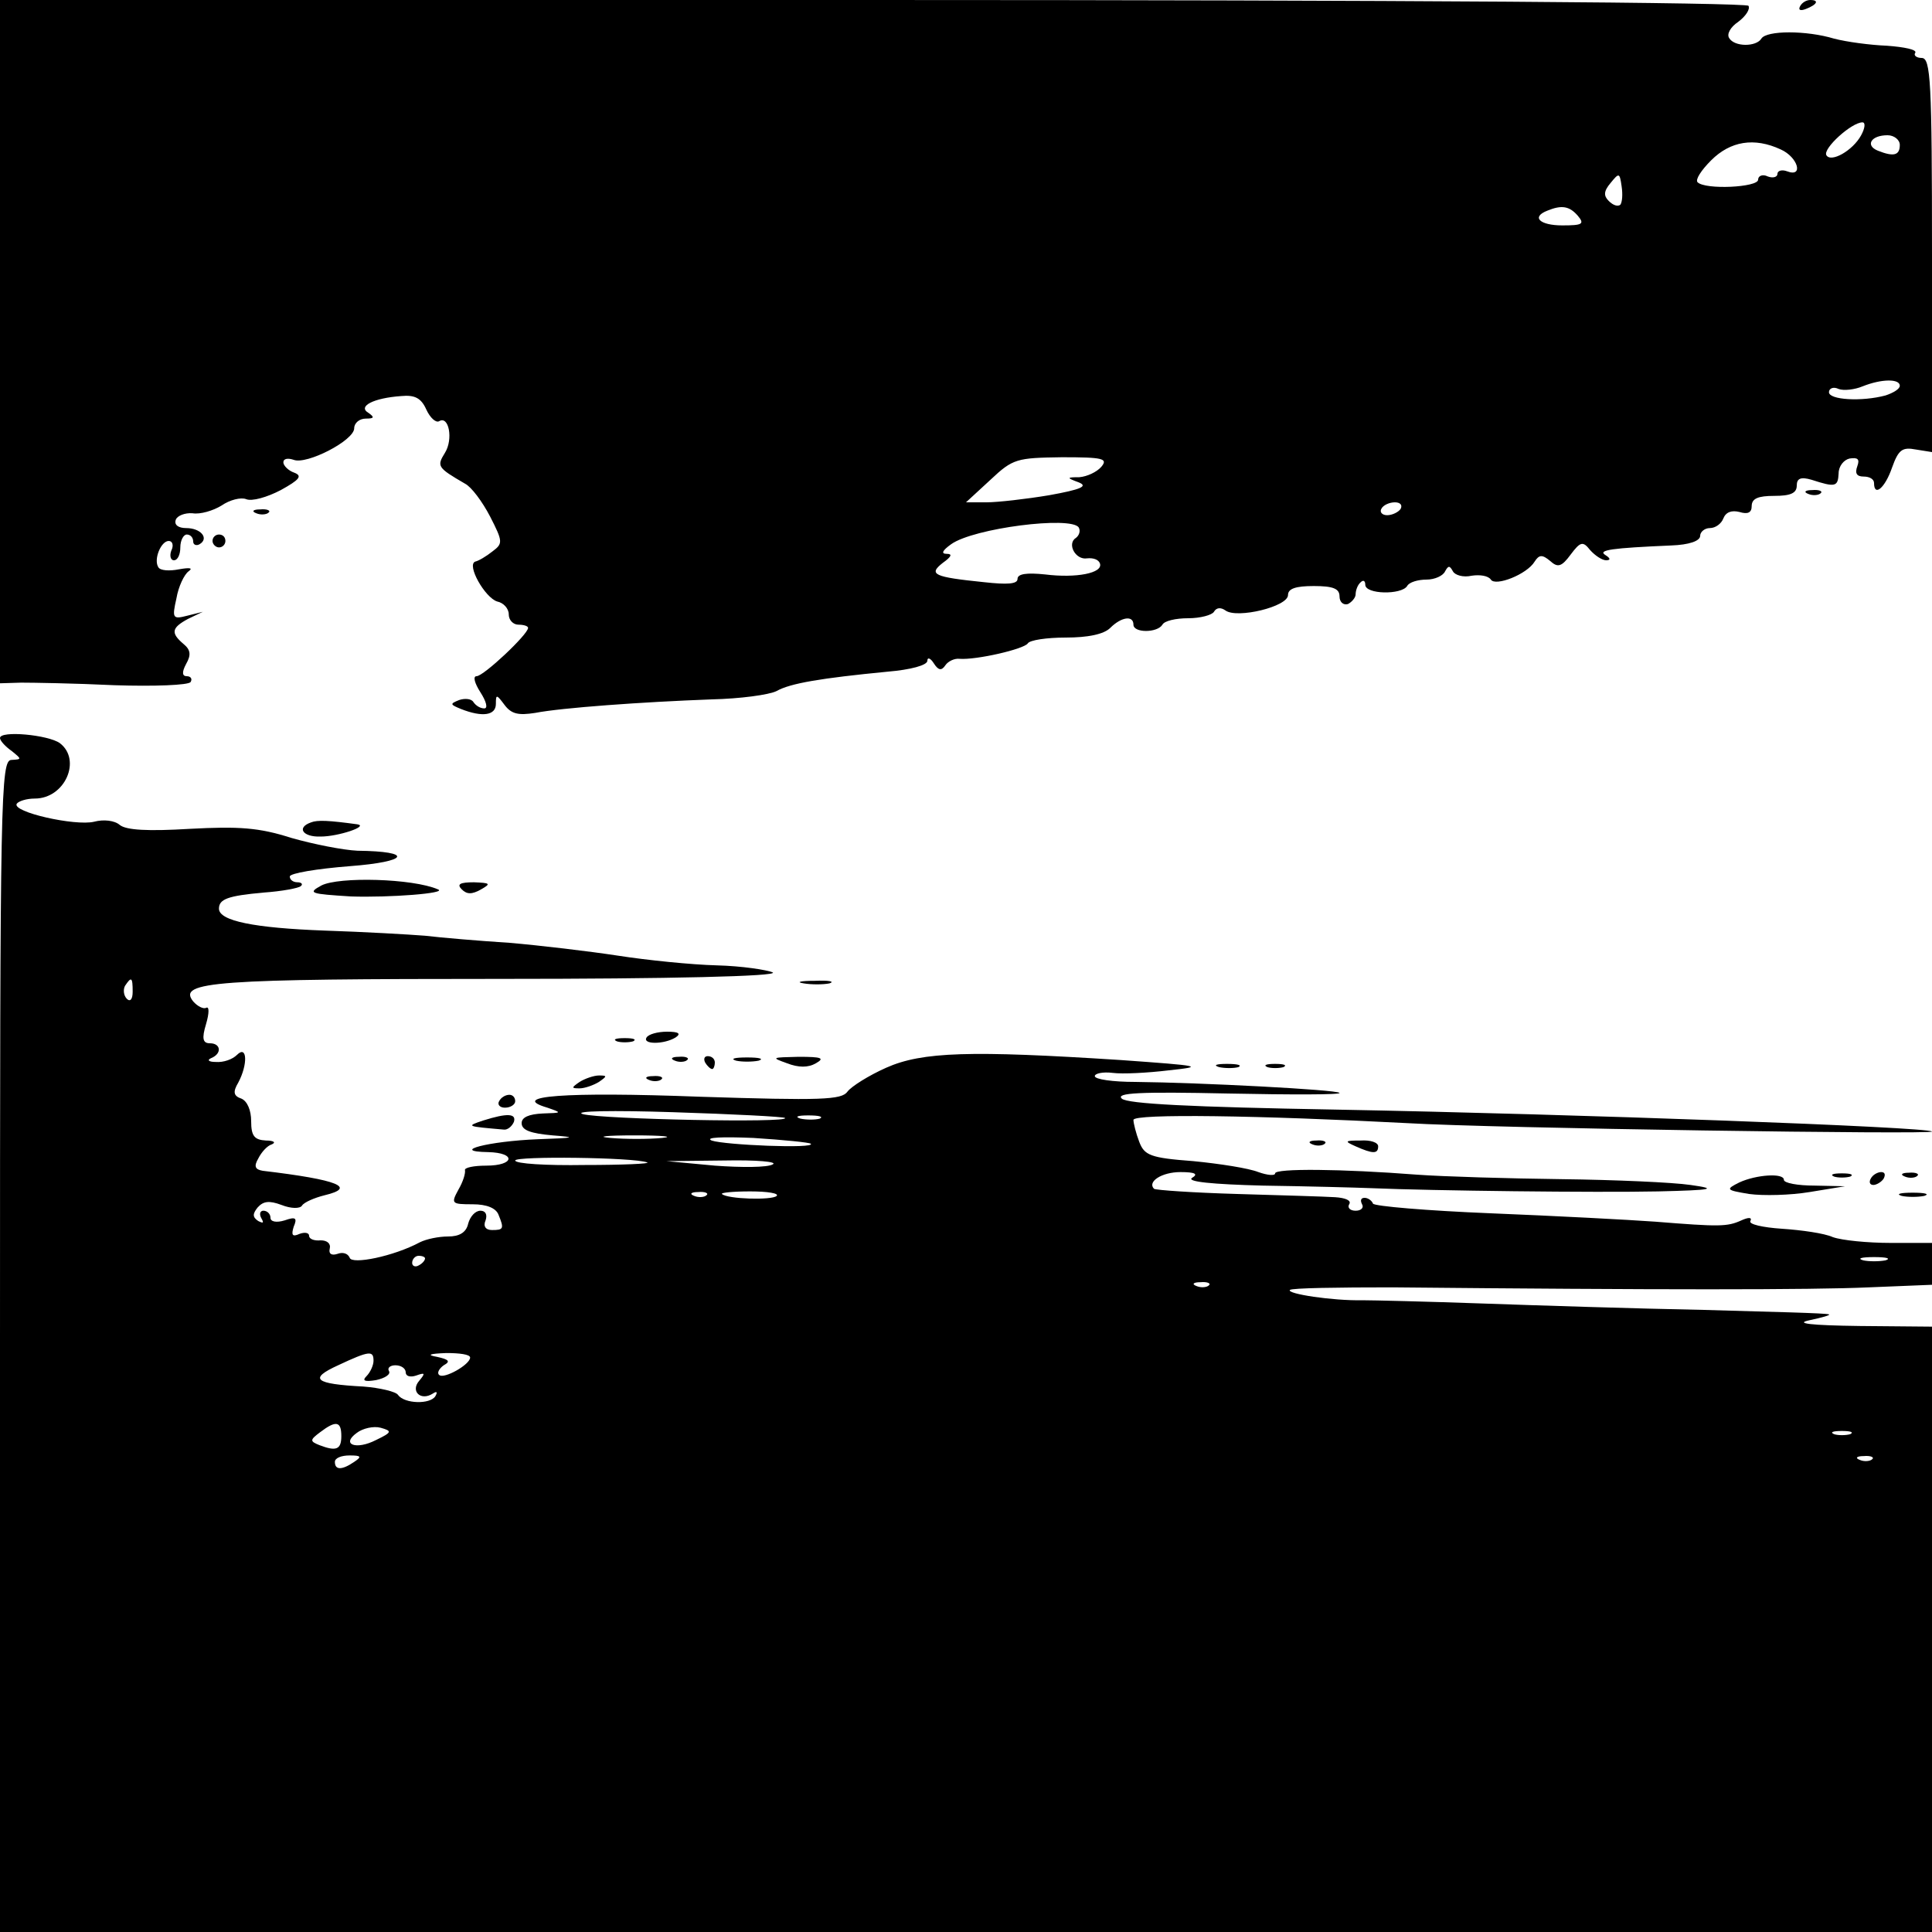
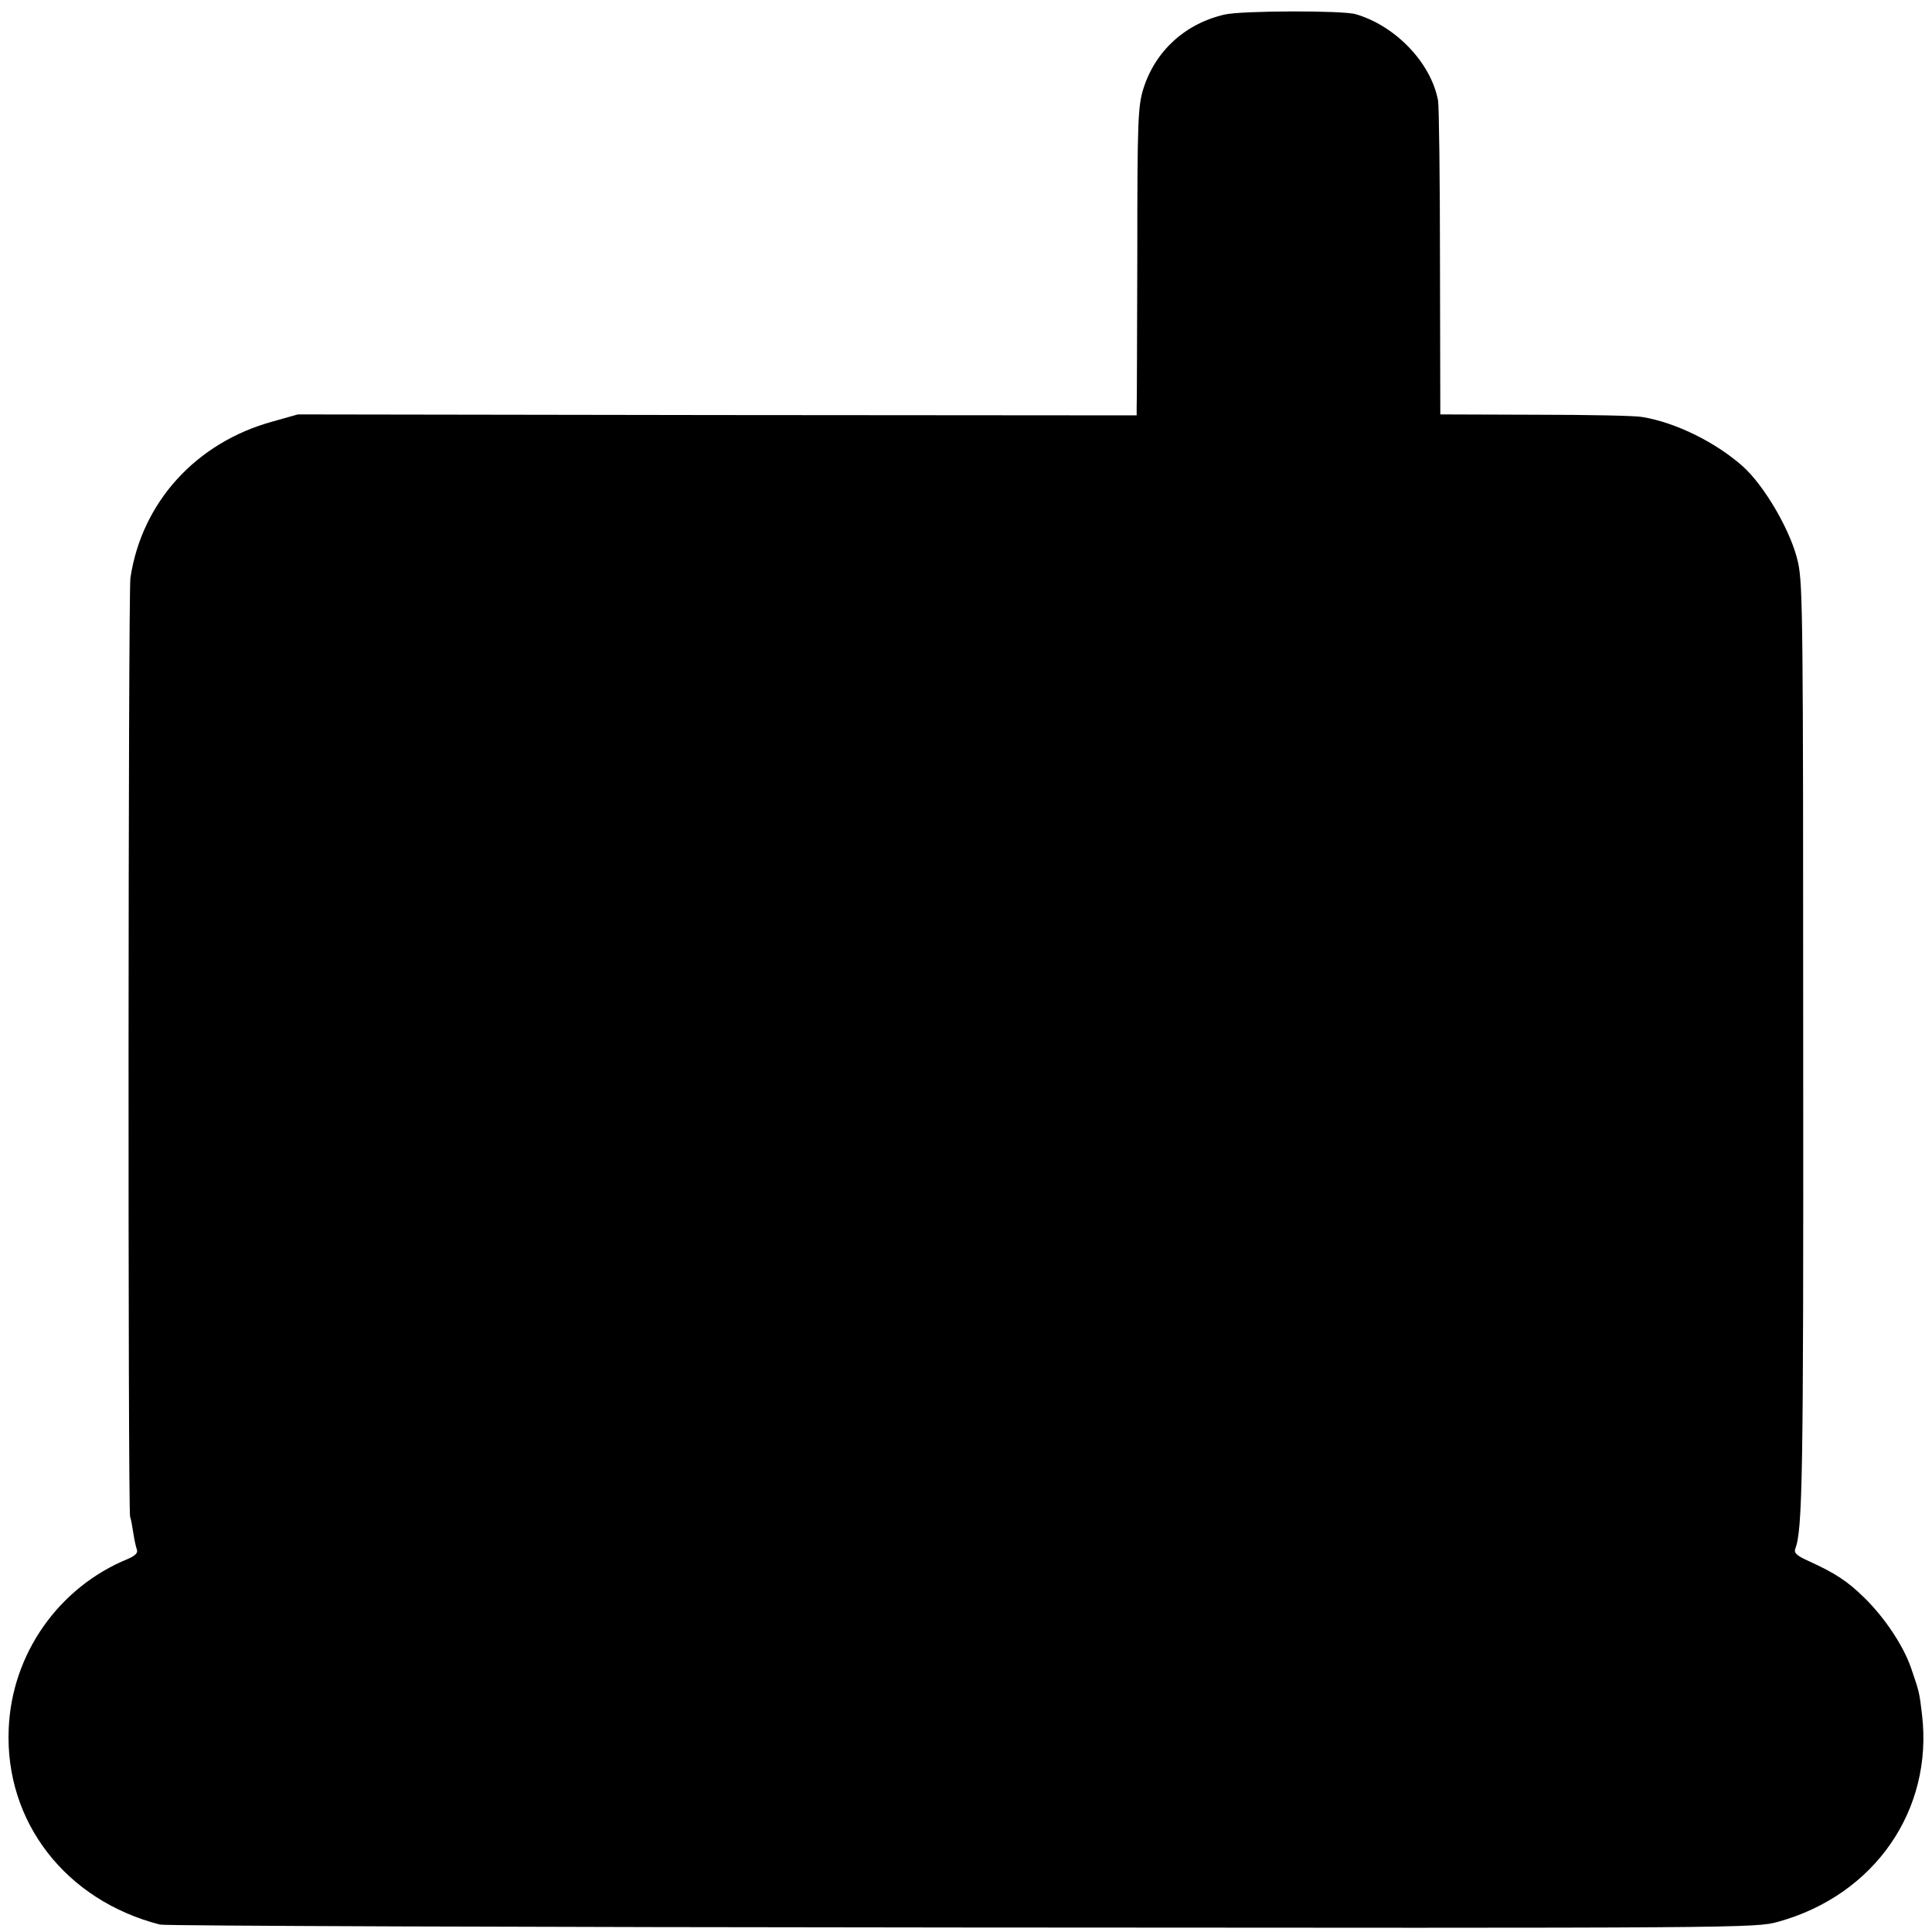
- <svg xmlns="http://www.w3.org/2000/svg" version="1.0" width="300pt" height="300pt" viewBox="0 0 300 300" preserveAspectRatio="xMidYMid meet">
-   <g transform="translate(0,300) scale(0.1,-0.1)" fill="#000000" stroke="none">
-     <path d="M0 2470 l0 -531 33 1 c17 0 83 -1 145 -4 61 -2 115 0 118 5 3 5 0 9 -6 9 -7 0 -8 6 -1 19 8 14 7 22 -4 31 -20 17 -19 25 7 39 l23 11 -24 -6 c-23 -6 -24 -4 -17 27 3 18 12 37 19 42 7 5 2 6 -15 3 -15 -3 -29 -2 -32 3 -8 12 4 41 16 41 6 0 8 -7 4 -15 -3 -8 -1 -15 4 -15 6 0 10 9 10 20 0 11 5 20 10 20 6 0 10 -5 10 -11 0 -5 5 -7 10 -4 15 9 2 25 -21 25 -12 0 -19 5 -16 13 2 6 14 11 26 10 12 -2 32 4 45 12 13 9 30 13 38 10 9 -4 33 3 54 14 29 16 34 22 21 27 -9 3 -17 11 -17 16 0 6 7 7 16 4 20 -8 94 30 94 49 0 8 8 15 18 15 13 0 14 2 4 9 -17 10 8 23 51 26 21 2 31 -3 39 -21 6 -13 15 -21 20 -18 15 9 22 -28 9 -49 -13 -21 -12 -23 31 -48 10 -5 27 -28 39 -51 20 -39 20 -42 4 -54 -10 -8 -22 -15 -27 -16 -14 -5 15 -56 34 -62 10 -2 18 -11 18 -20 0 -9 7 -16 15 -16 8 0 15 -2 15 -5 0 -10 -69 -75 -80 -75 -6 0 -3 -11 6 -25 9 -14 12 -25 6 -25 -6 0 -13 4 -17 10 -3 5 -13 6 -22 3 -15 -6 -14 -7 3 -14 33 -13 54 -10 54 8 0 15 1 15 13 -1 11 -15 22 -17 48 -13 41 8 166 17 274 21 44 1 89 7 101 13 21 12 69 20 172 30 36 3 62 10 62 17 0 6 5 4 10 -4 7 -11 12 -12 18 -3 4 6 14 11 22 10 26 -2 100 15 106 24 3 5 29 9 59 9 34 0 59 5 69 15 17 17 36 20 36 5 0 -13 37 -13 45 0 3 6 21 10 40 10 19 0 37 5 40 10 4 7 11 7 18 2 18 -13 97 6 97 24 0 10 12 14 40 14 30 0 40 -4 40 -16 0 -9 6 -14 13 -12 6 3 12 10 12 15 0 6 3 15 8 19 4 4 7 2 7 -4 0 -15 56 -16 65 -2 3 6 17 10 30 10 13 0 26 6 29 13 5 9 7 9 12 0 3 -6 16 -10 29 -7 13 2 26 0 30 -6 7 -11 56 8 68 28 7 11 12 11 24 1 12 -11 18 -9 32 10 15 20 19 21 30 7 8 -9 19 -16 25 -16 7 0 7 3 -1 8 -13 8 10 11 102 15 28 1 45 7 45 15 0 6 7 12 15 12 9 0 18 7 21 15 4 10 13 13 25 10 13 -4 19 -1 19 9 0 12 10 16 35 16 25 0 35 4 35 16 0 11 6 14 23 9 37 -12 41 -11 42 10 0 11 8 21 17 23 13 2 16 -1 12 -12 -4 -11 -1 -16 10 -16 9 0 16 -4 16 -10 0 -22 17 -8 28 24 10 28 16 32 37 28 l25 -4 0 306 c0 270 -2 306 -16 306 -8 0 -13 4 -10 8 3 5 -17 9 -44 11 -26 1 -63 6 -82 11 -43 13 -105 13 -113 0 -8 -13 -42 -13 -50 1 -4 6 2 17 14 25 12 9 19 20 16 25 -4 5 -535 9 -1361 9 l-1354 0 0 -530z m2890 320 c-13 -24 -47 -43 -54 -31 -6 10 39 51 56 51 5 0 4 -9 -2 -20z m60 -15 c0 -16 -9 -19 -34 -9 -20 8 -11 24 15 24 10 0 19 -7 19 -15z m-185 -7 c27 -12 36 -44 10 -34 -8 3 -15 1 -15 -4 0 -5 -7 -7 -15 -4 -8 4 -15 1 -15 -5 0 -12 -82 -16 -94 -4 -4 4 6 19 21 34 30 30 67 36 108 17z m-249 -86 c-4 -3 -11 -1 -18 6 -8 8 -8 15 3 28 13 16 14 16 17 -5 2 -13 1 -25 -2 -29z m-66 -17 c11 -13 7 -15 -24 -15 -35 0 -49 13 -23 23 22 9 34 7 47 -8z m500 -264 c0 -5 -10 -11 -22 -15 -37 -10 -88 -7 -88 5 0 6 7 9 15 5 8 -3 25 -1 37 4 30 12 58 12 58 1z m-1240 -126 c-7 -8 -22 -15 -34 -16 -20 0 -20 -1 -1 -8 15 -6 4 -11 -46 -20 -36 -6 -80 -11 -97 -11 l-32 0 38 35 c35 33 41 34 111 35 64 0 72 -2 61 -15z m465 -65 c-3 -5 -13 -10 -21 -10 -8 0 -12 5 -9 10 3 6 13 10 21 10 8 0 12 -4 9 -10z m-500 -29 c3 -5 1 -12 -4 -16 -15 -9 -1 -35 17 -32 10 1 18 -2 20 -8 5 -15 -37 -23 -85 -17 -29 3 -43 1 -43 -7 0 -8 -16 -9 -52 -5 -78 8 -87 12 -64 30 14 10 15 14 6 14 -9 0 -7 5 7 15 35 25 186 44 198 26z" />
-     <path d="M2795 2990 c-3 -6 1 -7 9 -4 18 7 21 14 7 14 -6 0 -13 -4 -16 -10z" />
-     <path d="M2808 2233 c7 -3 16 -2 19 1 4 3 -2 6 -13 5 -11 0 -14 -3 -6 -6z" />
-     <path d="M398 2203 c7 -3 16 -2 19 1 4 3 -2 6 -13 5 -11 0 -14 -3 -6 -6z" />
-     <path d="M330 2160 c0 -5 5 -10 10 -10 6 0 10 5 10 10 0 6 -4 10 -10 10 -5 0 -10 -4 -10 -10z" />
-     <path d="M0 1854 c0 -4 8 -13 18 -20 16 -13 16 -13 0 -14 -17 0 -18 -50 -18 -910 l0 -910 1500 0 1500 0 0 470 0 470 -112 1 c-77 1 -102 4 -78 9 19 4 33 8 30 9 -3 2 -90 4 -195 7 -104 2 -260 7 -345 10 -85 3 -168 5 -185 5 -45 -1 -118 10 -112 16 3 3 75 4 159 4 411 -4 652 -4 740 0 l98 4 0 33 0 32 -64 0 c-36 0 -76 4 -90 9 -13 6 -49 11 -79 13 -30 2 -52 7 -49 12 3 6 -3 6 -14 1 -22 -10 -34 -10 -134 -2 -41 3 -156 9 -255 13 -99 4 -181 11 -183 15 -2 5 -8 9 -13 9 -6 0 -7 -4 -4 -10 3 -5 -1 -10 -10 -10 -9 0 -13 5 -10 10 4 6 -6 10 -22 11 -15 1 -84 3 -152 5 -69 2 -126 6 -129 8 -11 11 12 26 41 26 23 0 28 -3 18 -9 -9 -6 32 -10 110 -12 68 -1 144 -3 169 -4 93 -4 349 -7 445 -5 85 2 93 4 50 10 -27 4 -117 8 -200 9 -82 1 -184 4 -225 7 -116 9 -220 10 -220 2 0 -4 -12 -3 -26 2 -15 6 -60 13 -101 17 -67 5 -76 9 -84 30 -5 13 -9 29 -9 34 0 10 197 7 425 -5 134 -8 820 -18 815 -13 -7 7 -548 27 -925 34 -227 4 -324 9 -333 17 -10 9 27 11 165 8 98 -2 176 -2 173 1 -5 5 -217 16 -317 17 -35 0 -63 4 -63 9 0 4 12 7 28 5 15 -2 54 0 87 4 56 6 51 7 -75 16 -233 15 -308 13 -364 -12 -27 -12 -54 -29 -60 -37 -9 -13 -41 -14 -229 -8 -211 8 -298 1 -237 -17 23 -8 23 -8 -7 -9 -22 -1 -33 -6 -33 -15 0 -11 14 -16 48 -19 39 -3 35 -4 -23 -6 -76 -3 -138 -19 -77 -20 44 -1 41 -21 -3 -21 -19 0 -34 -3 -33 -7 1 -5 -3 -18 -10 -30 -12 -22 -11 -23 22 -23 22 0 36 -6 40 -16 9 -22 8 -24 -10 -24 -10 0 -14 6 -10 15 3 9 0 15 -8 15 -8 0 -16 -9 -19 -20 -3 -14 -14 -20 -31 -20 -15 0 -34 -4 -44 -9 -41 -22 -106 -35 -109 -24 -3 7 -11 9 -19 6 -9 -3 -14 0 -12 8 2 8 -4 13 -14 13 -10 -1 -18 2 -18 7 0 5 -7 6 -15 3 -11 -5 -13 -2 -9 11 6 14 3 16 -14 10 -13 -4 -22 -2 -22 4 0 6 -5 11 -11 11 -5 0 -7 -5 -3 -12 4 -7 3 -8 -5 -4 -9 6 -9 11 -1 21 9 10 18 11 37 4 15 -6 29 -6 32 -1 3 5 19 12 35 16 50 12 22 24 -96 38 -12 2 -14 7 -7 19 5 10 14 20 21 22 7 3 3 6 -9 6 -18 1 -23 7 -23 30 0 17 -6 31 -15 35 -12 4 -14 10 -5 25 15 28 14 59 -2 43 -7 -7 -21 -12 -33 -11 -11 0 -14 3 -7 6 17 7 15 23 -2 23 -11 0 -13 7 -6 30 5 17 5 28 0 25 -4 -2 -13 2 -20 10 -25 31 34 35 478 35 262 0 431 4 422 10 -9 4 -48 10 -87 11 -39 1 -108 8 -153 15 -46 7 -122 16 -169 20 -47 3 -106 8 -131 11 -25 2 -95 6 -156 8 -109 4 -164 15 -164 34 0 15 14 20 69 25 29 2 55 7 58 10 4 3 1 6 -5 6 -7 0 -12 4 -12 9 0 5 42 12 93 16 92 7 100 23 12 24 -22 1 -68 10 -103 20 -50 16 -81 18 -157 14 -66 -4 -99 -2 -109 6 -8 7 -25 9 -40 5 -29 -7 -128 15 -120 28 3 4 15 8 28 8 47 0 73 60 39 86 -18 13 -93 20 -93 8z m206 -394 c0 -12 -4 -16 -9 -11 -5 5 -6 14 -3 20 10 15 12 14 12 -9z m1013 -196 c8 -8 -284 -2 -314 6 -16 5 47 6 140 3 94 -3 172 -7 174 -9z m54 -1 c-7 -2 -21 -2 -30 0 -10 3 -4 5 12 5 17 0 24 -2 18 -5z m-245 -30 c-21 -2 -57 -2 -80 0 -24 2 -7 4 37 4 44 0 63 -2 43 -4z m231 -9 c8 -8 -134 -2 -154 5 -11 5 17 6 65 4 47 -3 87 -7 89 -9z m-254 -29 c6 -2 -38 -4 -97 -4 -60 -1 -108 2 -108 7 0 7 184 5 205 -3z m195 -3 c-8 -5 -49 -5 -90 -2 l-75 7 90 1 c50 1 83 -2 75 -6z m-103 -48 c-3 -3 -12 -4 -19 -1 -8 3 -5 6 6 6 11 1 17 -2 13 -5z m109 -1 c-7 -7 -77 -5 -85 3 -2 2 17 4 44 4 27 0 45 -3 41 -7z m-546 -97 c0 -3 -4 -8 -10 -11 -5 -3 -10 -1 -10 4 0 6 5 11 10 11 6 0 10 -2 10 -4z m2268 -3 c-10 -2 -26 -2 -35 0 -10 3 -2 5 17 5 19 0 27 -2 18 -5z m-1051 -39 c-3 -3 -12 -4 -19 -1 -8 3 -5 6 6 6 11 1 17 -2 13 -5z m-1297 -117 c0 -7 -5 -18 -11 -24 -7 -7 -3 -9 15 -6 14 3 23 9 20 14 -3 5 2 9 10 9 9 0 16 -5 16 -11 0 -6 7 -8 16 -5 14 5 15 4 5 -8 -14 -16 2 -32 21 -20 6 4 8 3 4 -4 -8 -13 -48 -12 -58 2 -3 5 -28 11 -54 13 -76 4 -85 12 -39 33 49 23 55 23 55 7z m150 5 c0 -11 -41 -34 -48 -27 -4 3 0 10 7 15 11 6 8 9 -10 13 -17 3 -13 5 14 6 20 0 37 -2 37 -7z m-200 -122 c0 -21 -8 -24 -34 -14 -15 6 -15 8 1 20 25 19 33 17 33 -6z m54 -6 c-31 -16 -55 -7 -30 11 9 7 26 11 37 8 18 -5 18 -7 -7 -19z m2289 9 c-7 -2 -19 -2 -25 0 -7 3 -2 5 12 5 14 0 19 -2 13 -5z m-2323 -43 c-19 -13 -30 -13 -30 0 0 6 10 10 23 10 18 0 19 -2 7 -10z m2357 4 c-3 -3 -12 -4 -19 -1 -8 3 -5 6 6 6 11 1 17 -2 13 -5z" />
-     <path d="M483 1723 c-23 -8 -13 -23 15 -22 27 0 75 16 57 19 -44 6 -62 7 -72 3z" />
-     <path d="M499 1625 c-22 -12 -17 -13 46 -17 60 -2 151 5 135 11 -39 17 -154 20 -181 6z" />
-     <path d="M717 1619 c8 -8 16 -8 30 0 16 9 14 10 -11 11 -22 0 -27 -3 -19 -11z" />
-     <path d="M1248 1473 c12 -2 30 -2 40 0 9 3 -1 5 -23 4 -22 0 -30 -2 -17 -4z" />
-     <path d="M1004 1389 c-7 -11 27 -11 45 0 9 6 5 9 -13 9 -15 0 -29 -4 -32 -9z" />
-     <path d="M958 1383 c6 -2 18 -2 25 0 6 3 1 5 -13 5 -14 0 -19 -2 -12 -5z" />
-     <path d="M1048 1353 c7 -3 16 -2 19 1 4 3 -2 6 -13 5 -11 0 -14 -3 -6 -6z" />
-     <path d="M1095 1350 c3 -5 8 -10 11 -10 2 0 4 5 4 10 0 6 -5 10 -11 10 -5 0 -7 -4 -4 -10z" />
-     <path d="M1143 1353 c9 -2 25 -2 35 0 9 3 1 5 -18 5 -19 0 -27 -2 -17 -5z" />
-     <path d="M1222 1349 c18 -7 33 -7 45 0 14 8 9 10 -27 10 -42 -1 -43 -1 -18 -10z" />
-     <path d="M1893 1343 c9 -2 23 -2 30 0 6 3 -1 5 -18 5 -16 0 -22 -2 -12 -5z" />
-     <path d="M1968 1343 c6 -2 18 -2 25 0 6 3 1 5 -13 5 -14 0 -19 -2 -12 -5z" />
-     <path d="M900 1320 c-13 -9 -13 -10 0 -10 8 0 22 5 30 10 13 9 13 10 0 10 -8 0 -22 -5 -30 -10z" />
-     <path d="M1008 1323 c7 -3 16 -2 19 1 4 3 -2 6 -13 5 -11 0 -14 -3 -6 -6z" />
-     <path d="M775 1290 c-3 -5 1 -10 9 -10 9 0 16 5 16 10 0 6 -4 10 -9 10 -6 0 -13 -4 -16 -10z" />
-     <path d="M750 1260 c-27 -9 -25 -9 32 -14 6 -1 13 5 16 12 4 13 -10 14 -48 2z" />
-     <path d="M2038 1223 c7 -3 16 -2 19 1 4 3 -2 6 -13 5 -11 0 -14 -3 -6 -6z" />
-     <path d="M2105 1220 c27 -12 35 -12 35 0 0 6 -12 10 -27 9 -25 0 -26 -1 -8 -9z" />
-     <path d="M2701 1164 c-22 -11 -21 -12 15 -18 22 -3 64 -2 94 3 l55 9 -47 1 c-27 0 -48 4 -48 9 0 11 -43 8 -69 -4z" />
-     <path d="M2848 1173 c6 -2 18 -2 25 0 6 3 1 5 -13 5 -14 0 -19 -2 -12 -5z" />
-     <path d="M2905 1170 c-3 -5 -2 -10 4 -10 5 0 13 5 16 10 3 6 2 10 -4 10 -5 0 -13 -4 -16 -10z" />
-     <path d="M2958 1173 c7 -3 16 -2 19 1 4 3 -2 6 -13 5 -11 0 -14 -3 -6 -6z" />
-     <path d="M2953 1143 c9 -2 25 -2 35 0 9 3 1 5 -18 5 -19 0 -27 -2 -17 -5z" />
+ <svg xmlns="http://www.w3.org/2000/svg" version="1.0" width="600pt" height="600pt" viewBox="0 0 600 600" preserveAspectRatio="xMidYMid meet">
+   <g transform="translate(0,600) scale(0.1,-0.1)" fill="#000000" stroke="none">
+     <path d="M3804 5955 c-123 -28 -216 -113 -253 -230 -17 -55 -19 -99 -19 -515 -1 -250 -1 -465 -2 -477 l0 -23 -1302 1 -1303 2 -78 -22 c-238 -65 -407 -251 -442 -486 -7 -48 -8 -2895 -1 -2915 3 -8 7 -31 10 -51 3 -20 8 -43 11 -51 4 -10 -4 -19 -27 -29 -216 -88 -362 -296 -371 -529 -12 -288 177 -532 470 -607 15 -4 1137 -8 2491 -9 2437 -2 2465 -2 2535 18 299 83 481 347 446 643 -8 69 -9 72 -33 142 -23 69 -81 157 -145 220 -54 53 -91 77 -174 115 -36 16 -46 25 -42 37 23 59 26 216 25 1531 0 1342 -1 1466 -16 1533 -20 94 -104 239 -173 300 -84 74 -207 135 -311 152 -19 4 -168 7 -331 7 l-296 1 -1 471 c0 259 -3 486 -6 504 -22 117 -132 232 -256 268 -41 12 -353 11 -406 -1z" />
  </g>
</svg>
